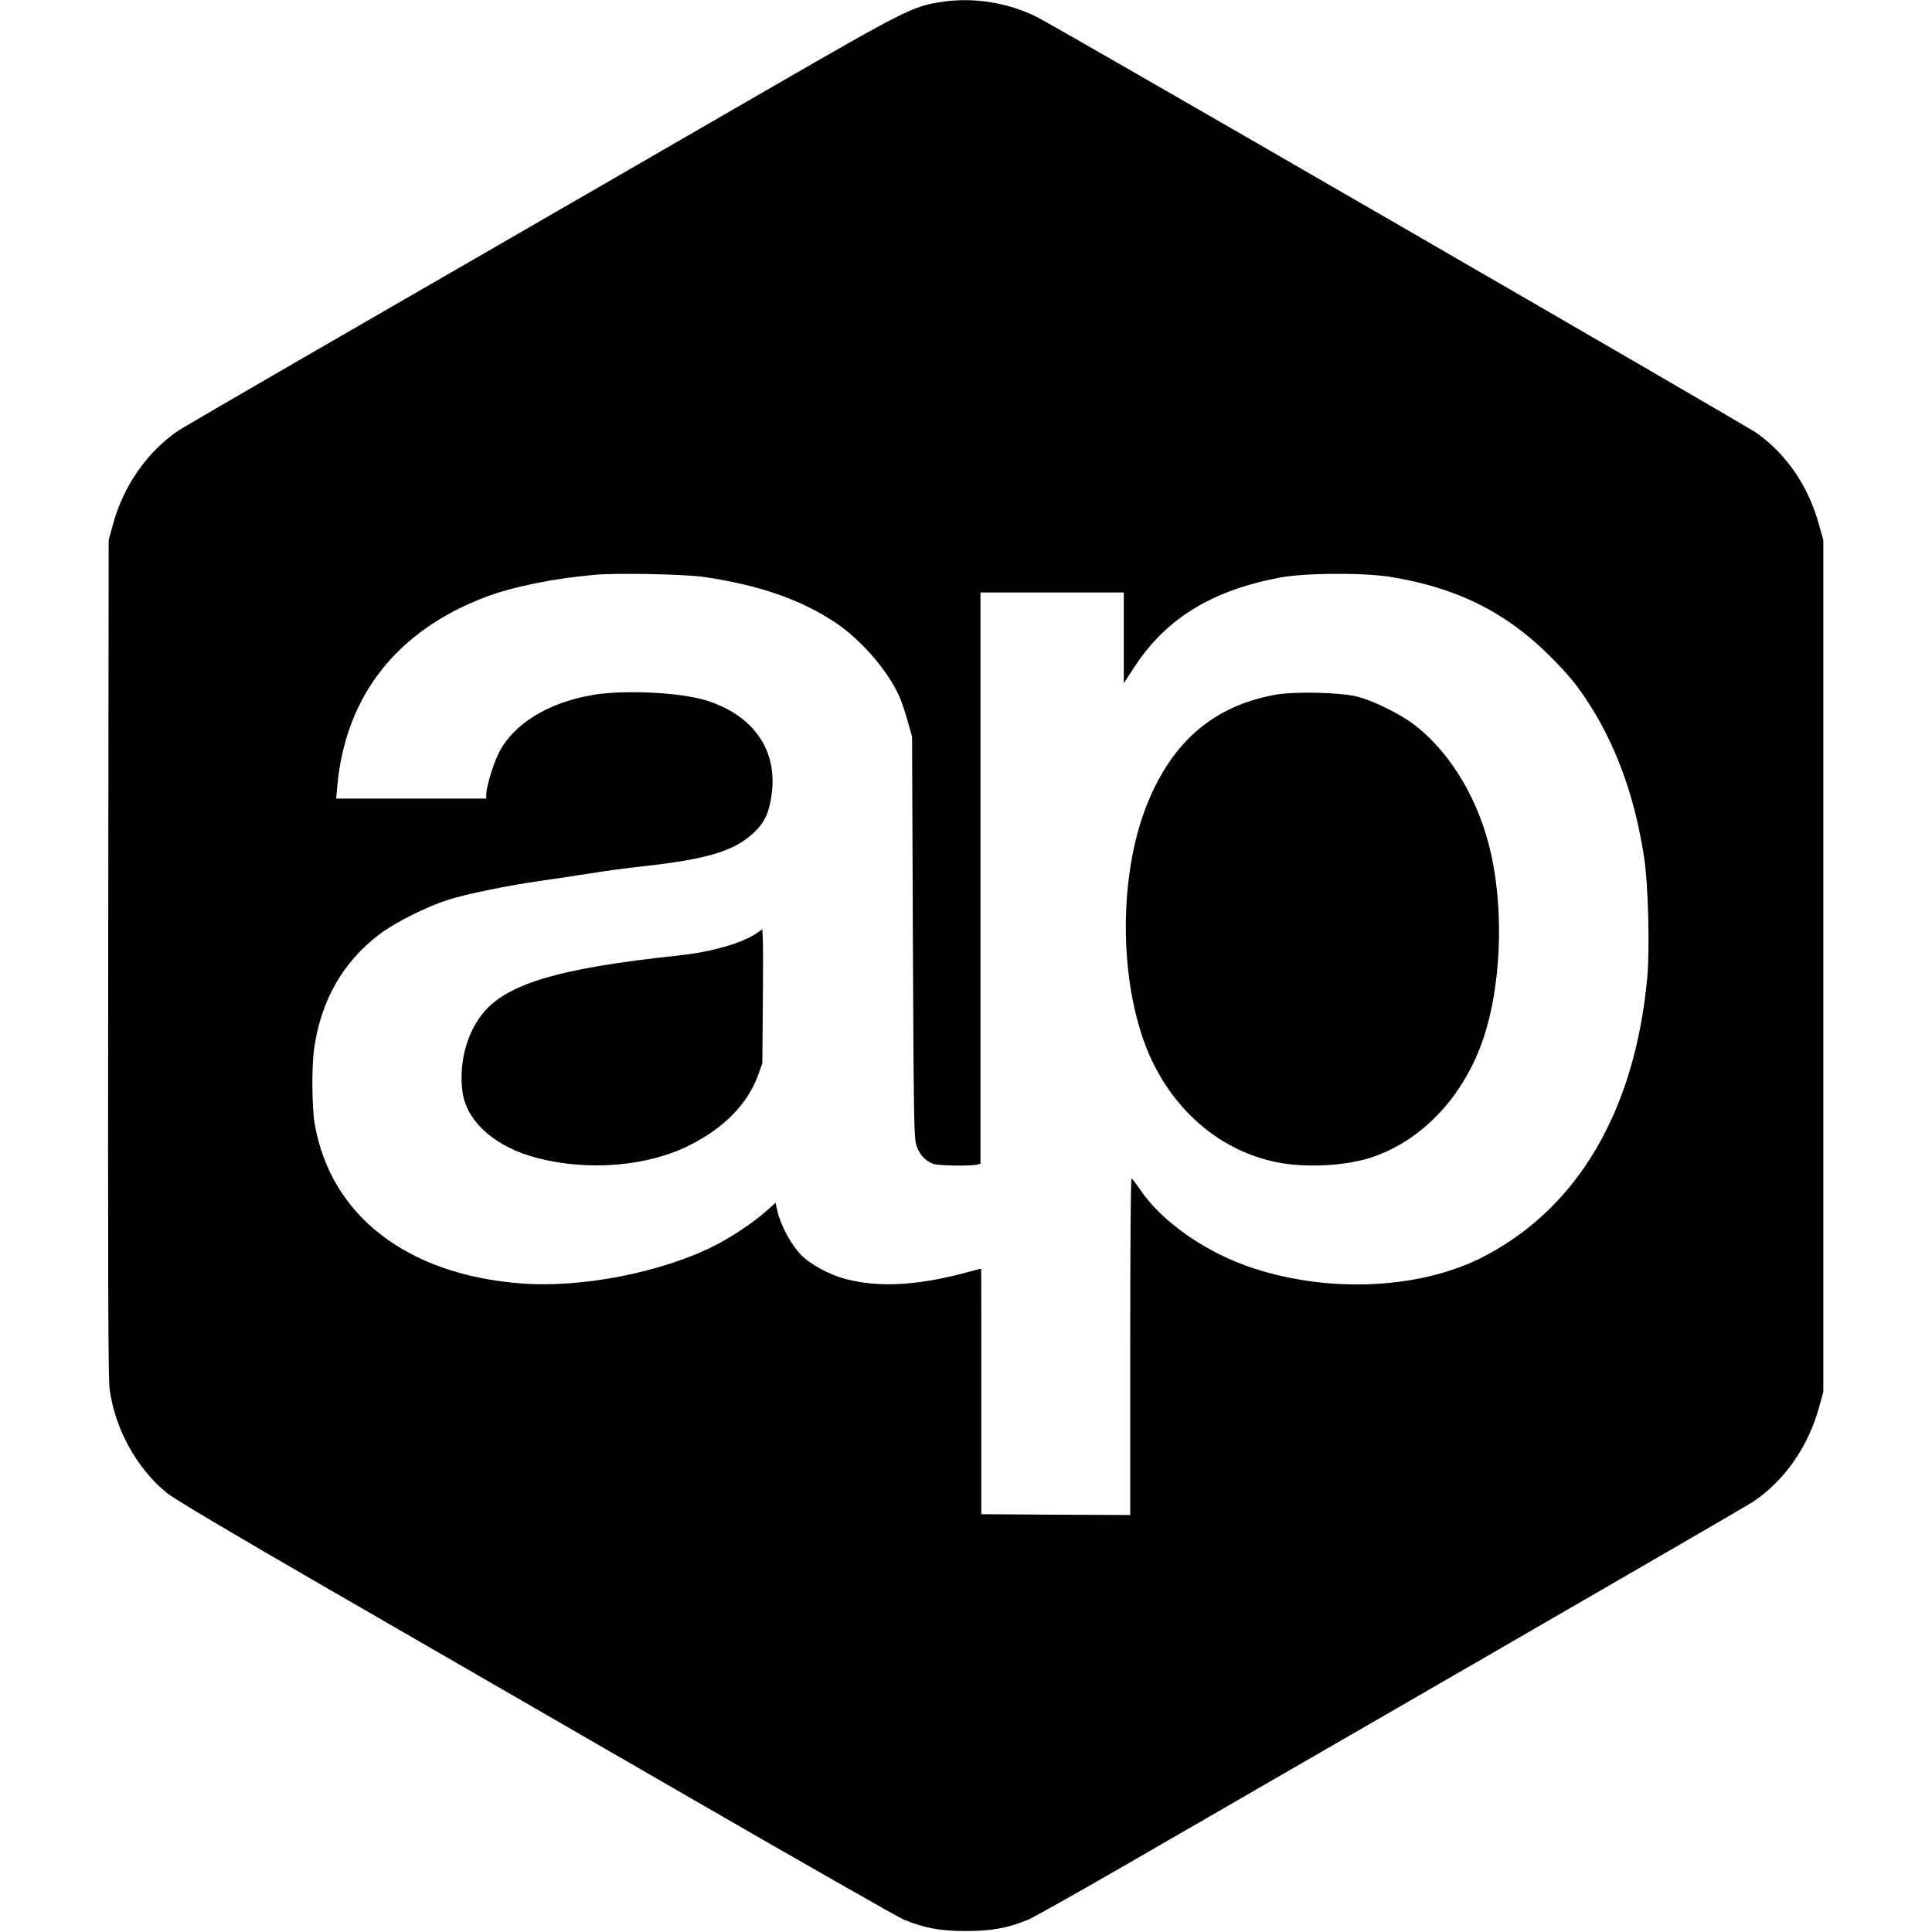
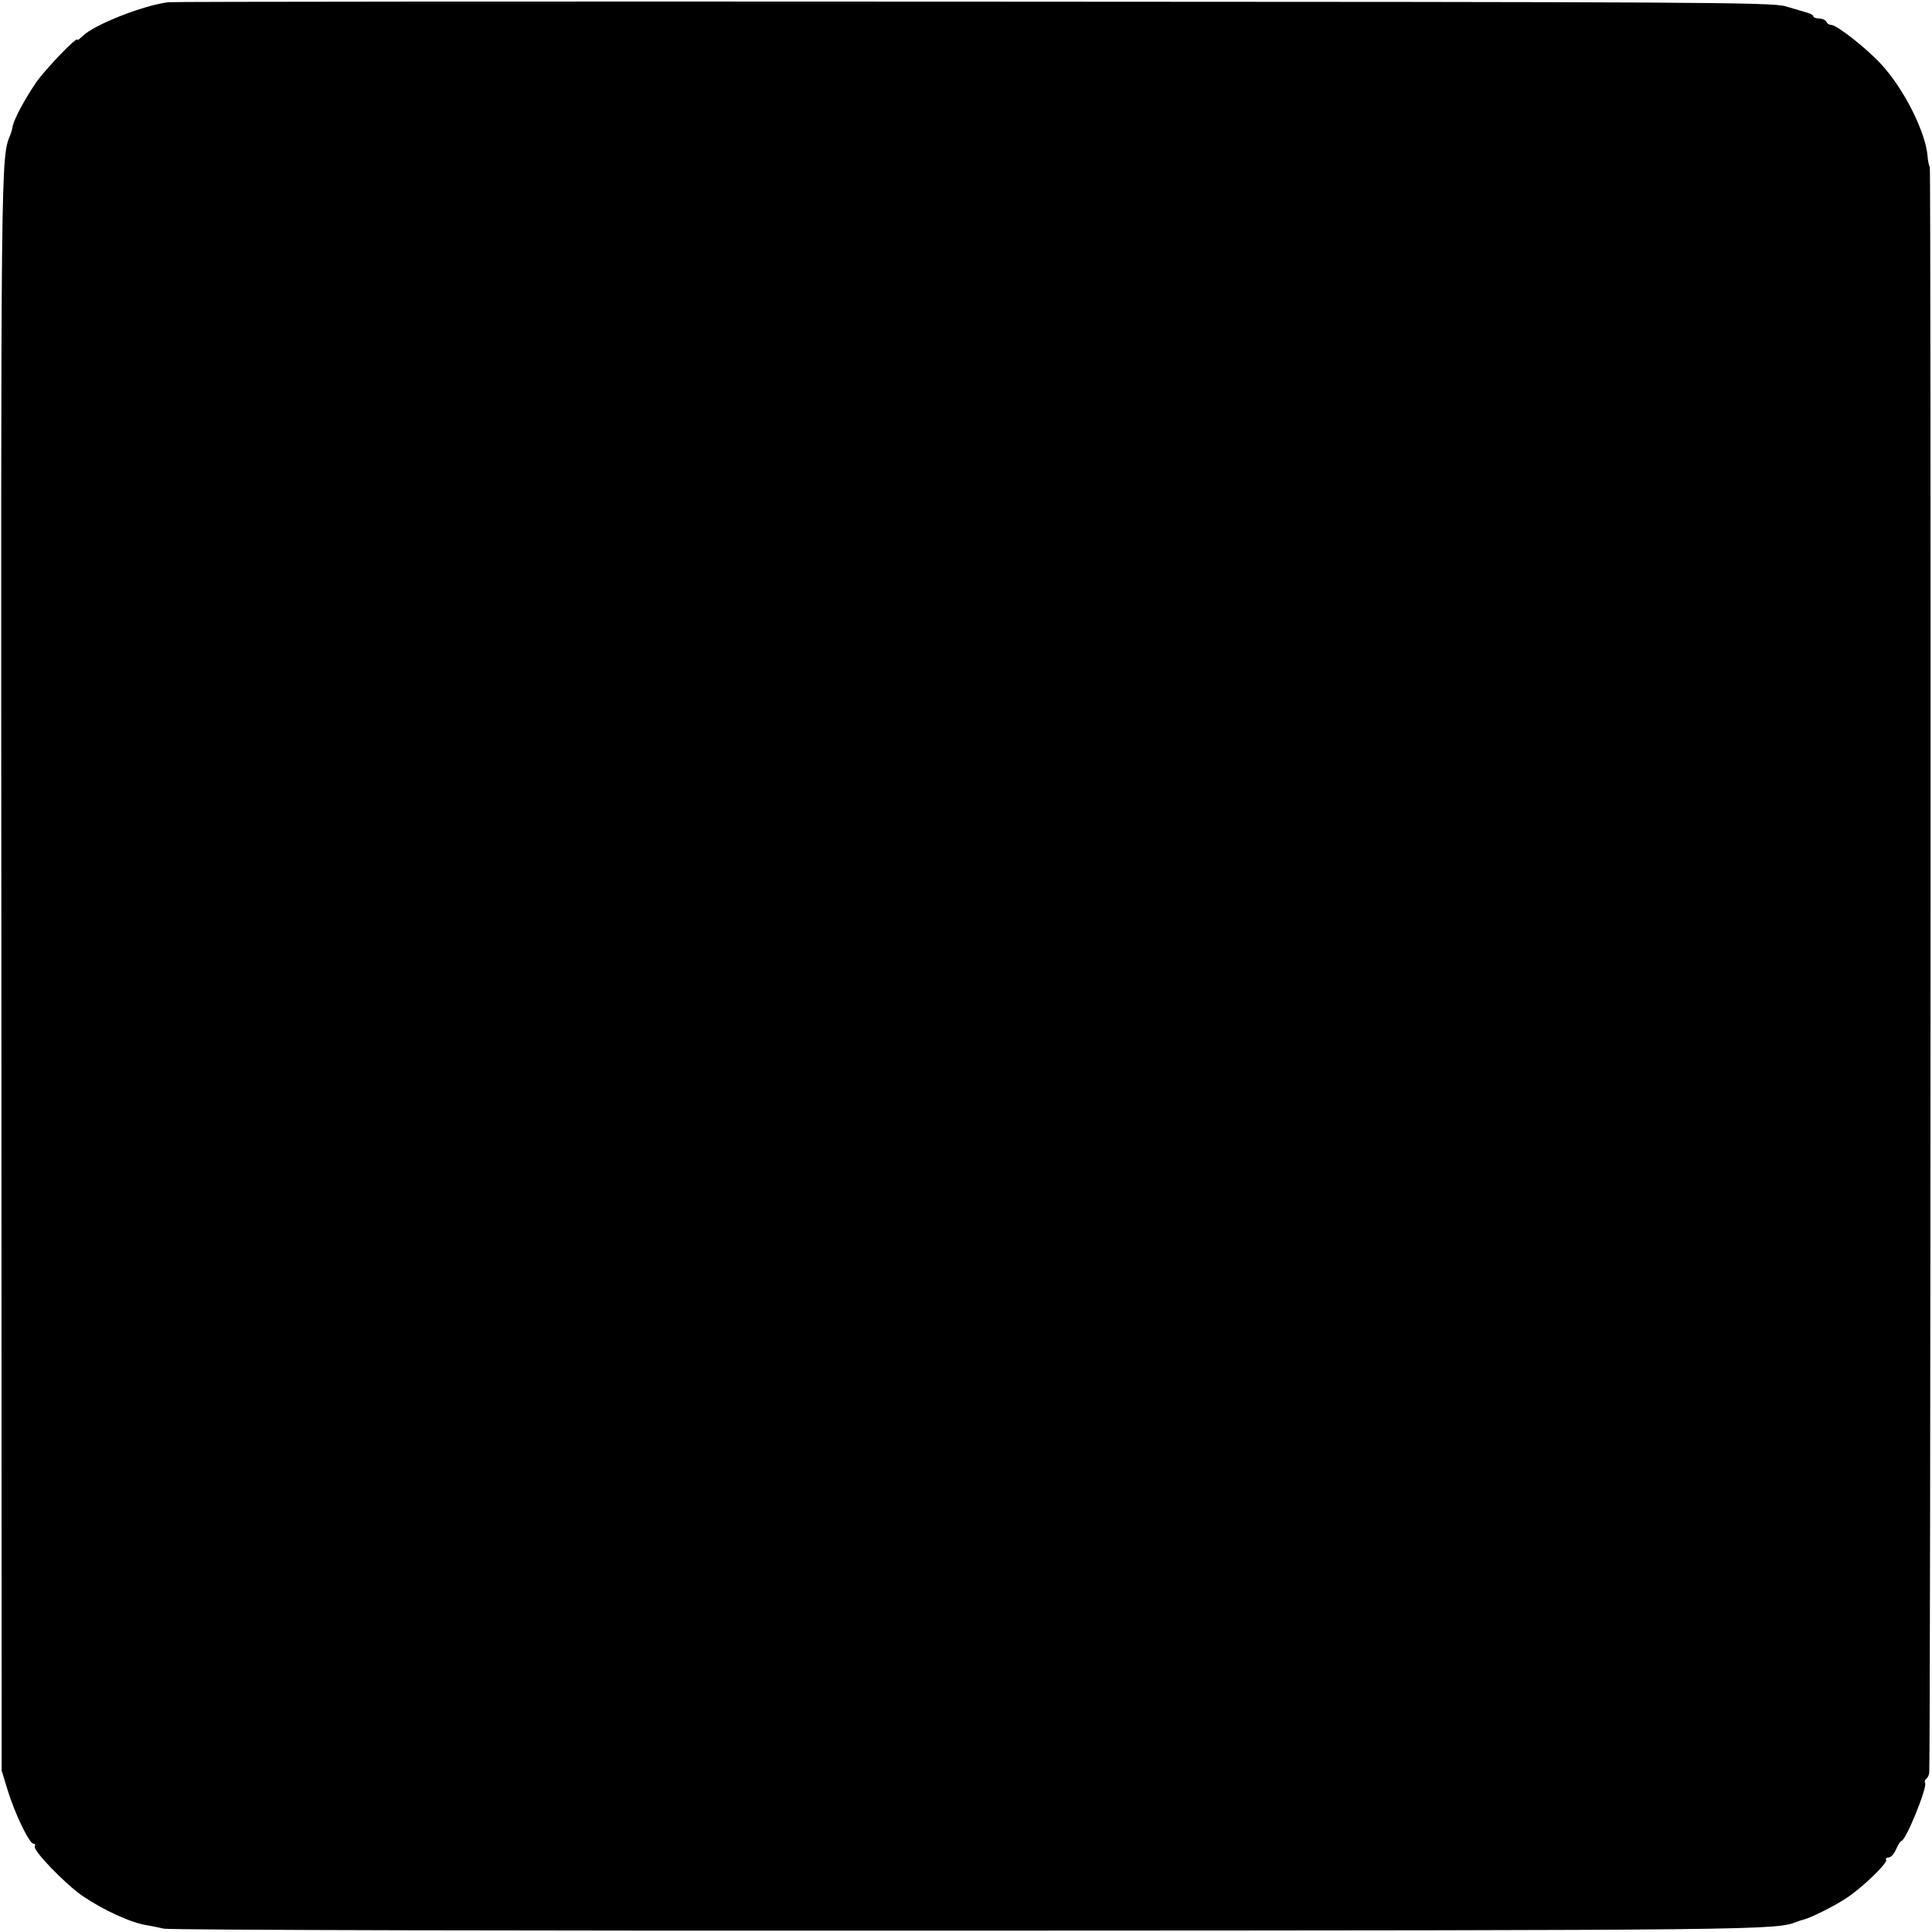
- <svg xmlns="http://www.w3.org/2000/svg" version="1.0" width="1200pt" height="1200pt" viewBox="0 0 1200 1200" preserveAspectRatio="xMidYMid meet">
-   <g transform="translate(0,1200) scale(0.1,-0.1)" fill="#000000" stroke="none">
-     <path d="M5855 11989 c-184 -27 -224 -47 -1080 -541 -429 -248 -1081 -625 -1450 -838 -368 -213 -1007 -582 -1420 -820 -412 -238 -770 -447 -795 -463 -194 -131 -341 -341 -408 -582 l-27 -100 -3 -2585 c-2 -1907 0 -2610 8 -2680 31 -249 165 -496 355 -652 47 -38 393 -244 1020 -606 523 -302 1522 -879 2220 -1282 699 -404 1300 -746 1336 -762 127 -53 229 -72 389 -72 160 0 262 19 389 72 36 16 300 164 586 329 286 165 1274 736 2195 1268 921 532 1695 981 1720 998 195 132 340 340 408 584 l27 98 0 2645 0 2645 -27 96 c-65 238 -203 440 -388 570 -70 49 -4348 2523 -4465 2581 -179 91 -393 126 -590 97z m-1479 -3573 c343 -51 597 -140 813 -283 159 -106 326 -299 397 -459 14 -32 38 -102 52 -154 l27 -95 5 -1245 c5 -1139 7 -1249 22 -1295 20 -59 60 -101 109 -115 37 -11 230 -13 267 -4 l22 6 0 1774 0 1774 445 0 445 0 0 -282 0 -281 72 109 c194 294 478 467 895 546 158 30 518 32 688 5 414 -67 719 -219 996 -496 103 -104 155 -165 218 -260 184 -276 303 -599 362 -981 27 -173 37 -571 20 -757 -77 -817 -425 -1415 -1002 -1721 -387 -206 -955 -238 -1439 -81 -297 96 -573 288 -712 495 -24 35 -46 64 -50 64 -5 0 -8 -470 -8 -1045 l0 -1045 -462 2 -463 3 0 763 c0 419 0 762 -1 762 -1 0 -52 -13 -115 -30 -291 -75 -521 -87 -724 -35 -101 26 -220 90 -281 152 -60 62 -125 181 -145 270 l-12 52 -56 -50 c-82 -73 -216 -162 -328 -219 -333 -166 -830 -262 -1204 -231 -704 56 -1176 423 -1274 989 -18 100 -20 356 -4 467 42 303 182 546 414 718 95 70 284 165 415 207 114 37 379 91 585 120 83 12 218 32 300 45 83 14 233 34 335 45 394 44 558 93 681 207 67 63 95 121 111 233 41 278 -111 498 -407 590 -159 49 -501 66 -695 35 -284 -47 -503 -181 -594 -366 -35 -72 -76 -209 -76 -256 l0 -23 -466 0 -466 0 7 78 c51 561 372 968 927 1176 169 63 417 113 673 136 142 12 560 4 681 -14z" />
-     <path d="M7916 7684 c-375 -70 -630 -286 -787 -669 -191 -464 -180 -1166 25 -1601 164 -346 464 -583 811 -639 178 -29 411 -13 562 39 312 107 567 381 687 737 107 318 127 770 51 1129 -72 340 -251 644 -484 821 -86 65 -246 144 -346 171 -106 28 -399 35 -519 12z" />
-     <path d="M4700 6204 c-92 -63 -280 -117 -488 -139 -753 -80 -1079 -179 -1223 -372 -94 -125 -138 -300 -117 -469 22 -189 205 -351 470 -418 318 -81 682 -50 942 81 214 108 359 256 424 433 l27 75 3 355 c2 195 2 383 0 416 l-3 62 -35 -24z" />
+ <svg xmlns="http://www.w3.org/2000/svg" version="1.0" width="700pt" height="700pt" viewBox="0 0 700 700" preserveAspectRatio="xMidYMid meet">
+   <g transform="translate(0,700) scale(0.1,-0.1)" fill="#000000" stroke="none">
+     <path d="M610 6992 c-94 -12 -270 -82 -311 -123 -11 -11 -19 -16 -19 -13 0 14 -116 -107 -150 -156 -42 -62 -78 -130 -84 -157 -1 -10 -6 -25 -9 -33 -34 -80 -34 -73 -32 -3030 l1 -2895 22 -72 c25 -82 78 -193 93 -193 6 0 8 -4 5 -9 -9 -14 111 -138 174 -181 77 -52 175 -97 235 -106 11 -2 38 -7 60 -12 22 -5 1338 -8 2925 -7 2879 1 2915 2 2990 32 8 3 20 7 25 8 25 6 114 50 155 78 58 38 151 128 144 139 -3 4 1 8 9 8 8 0 20 13 27 30 7 16 16 30 19 30 16 0 95 195 86 210 -3 5 -1 11 4 15 5 3 10 13 11 23 5 57 7 5809 2 5816 -3 6 -7 24 -8 40 -7 87 -85 243 -167 332 -54 59 -162 144 -183 144 -7 0 -14 5 -16 10 -2 6 -13 12 -26 13 -12 0 -22 4 -22 8 0 4 -10 10 -22 13 -13 4 -48 14 -78 23 -50 15 -308 16 -2945 17 -1589 1 -2901 0 -2915 -2z" />
  </g>
</svg>
